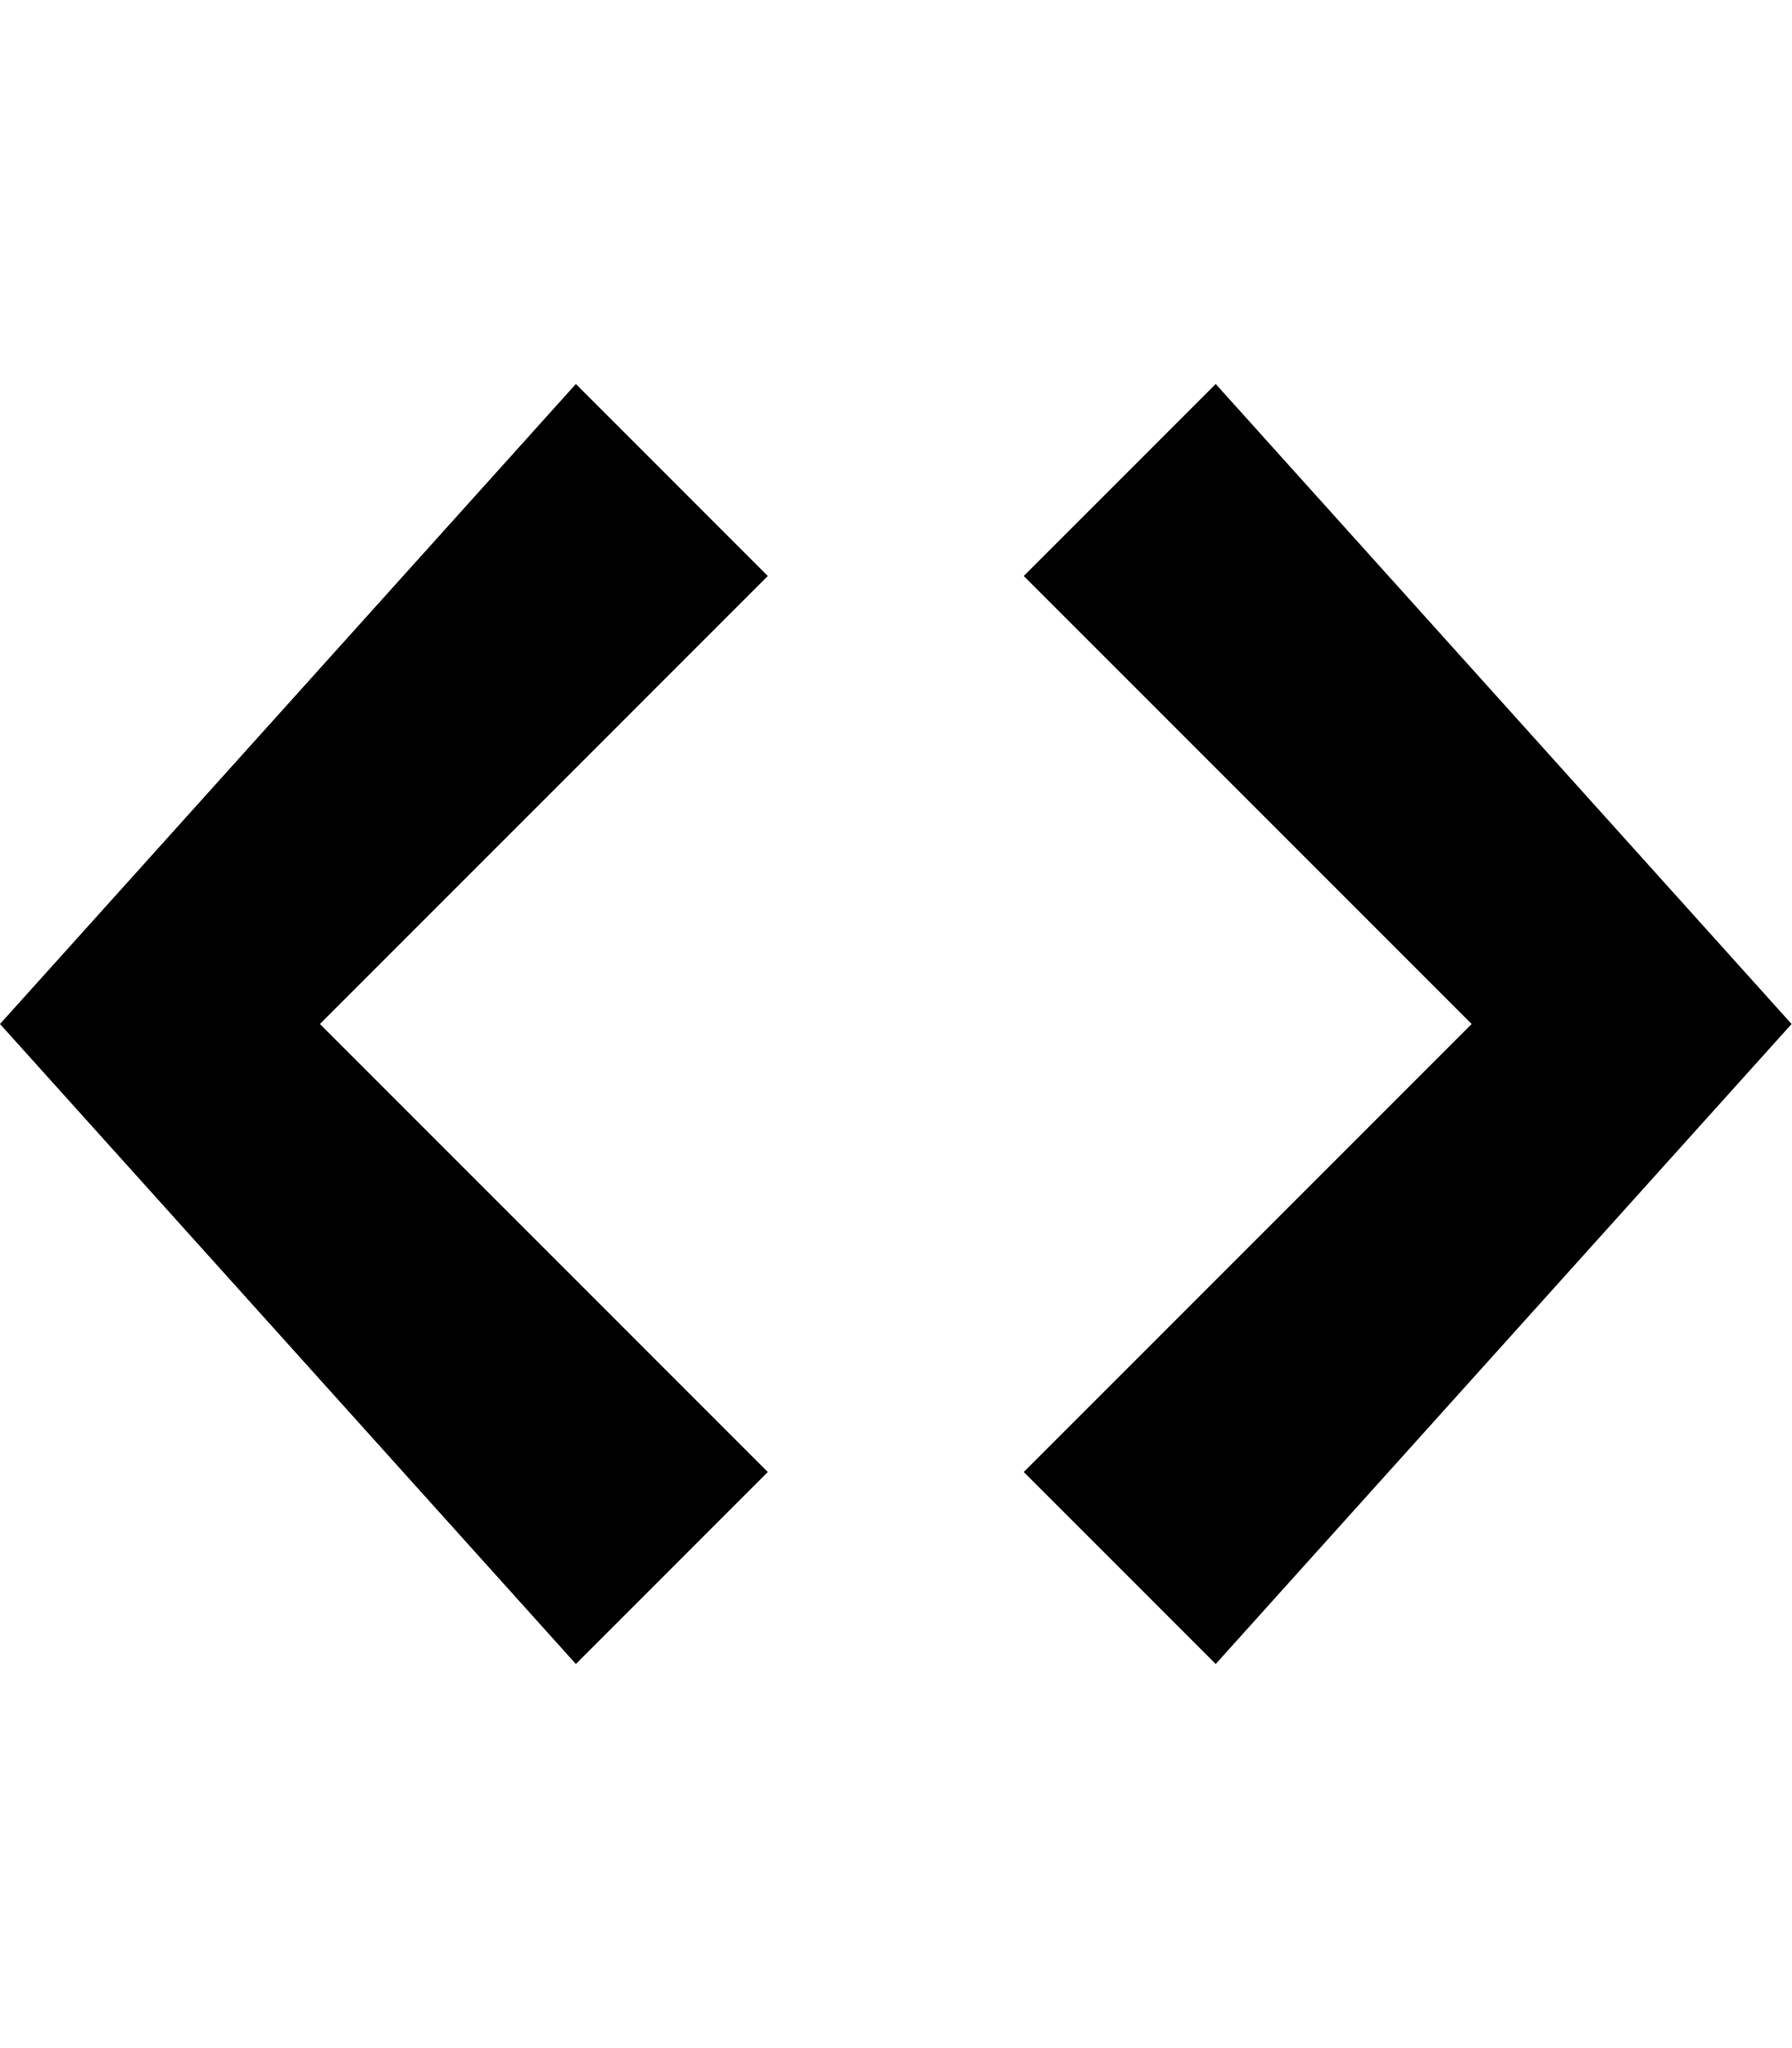
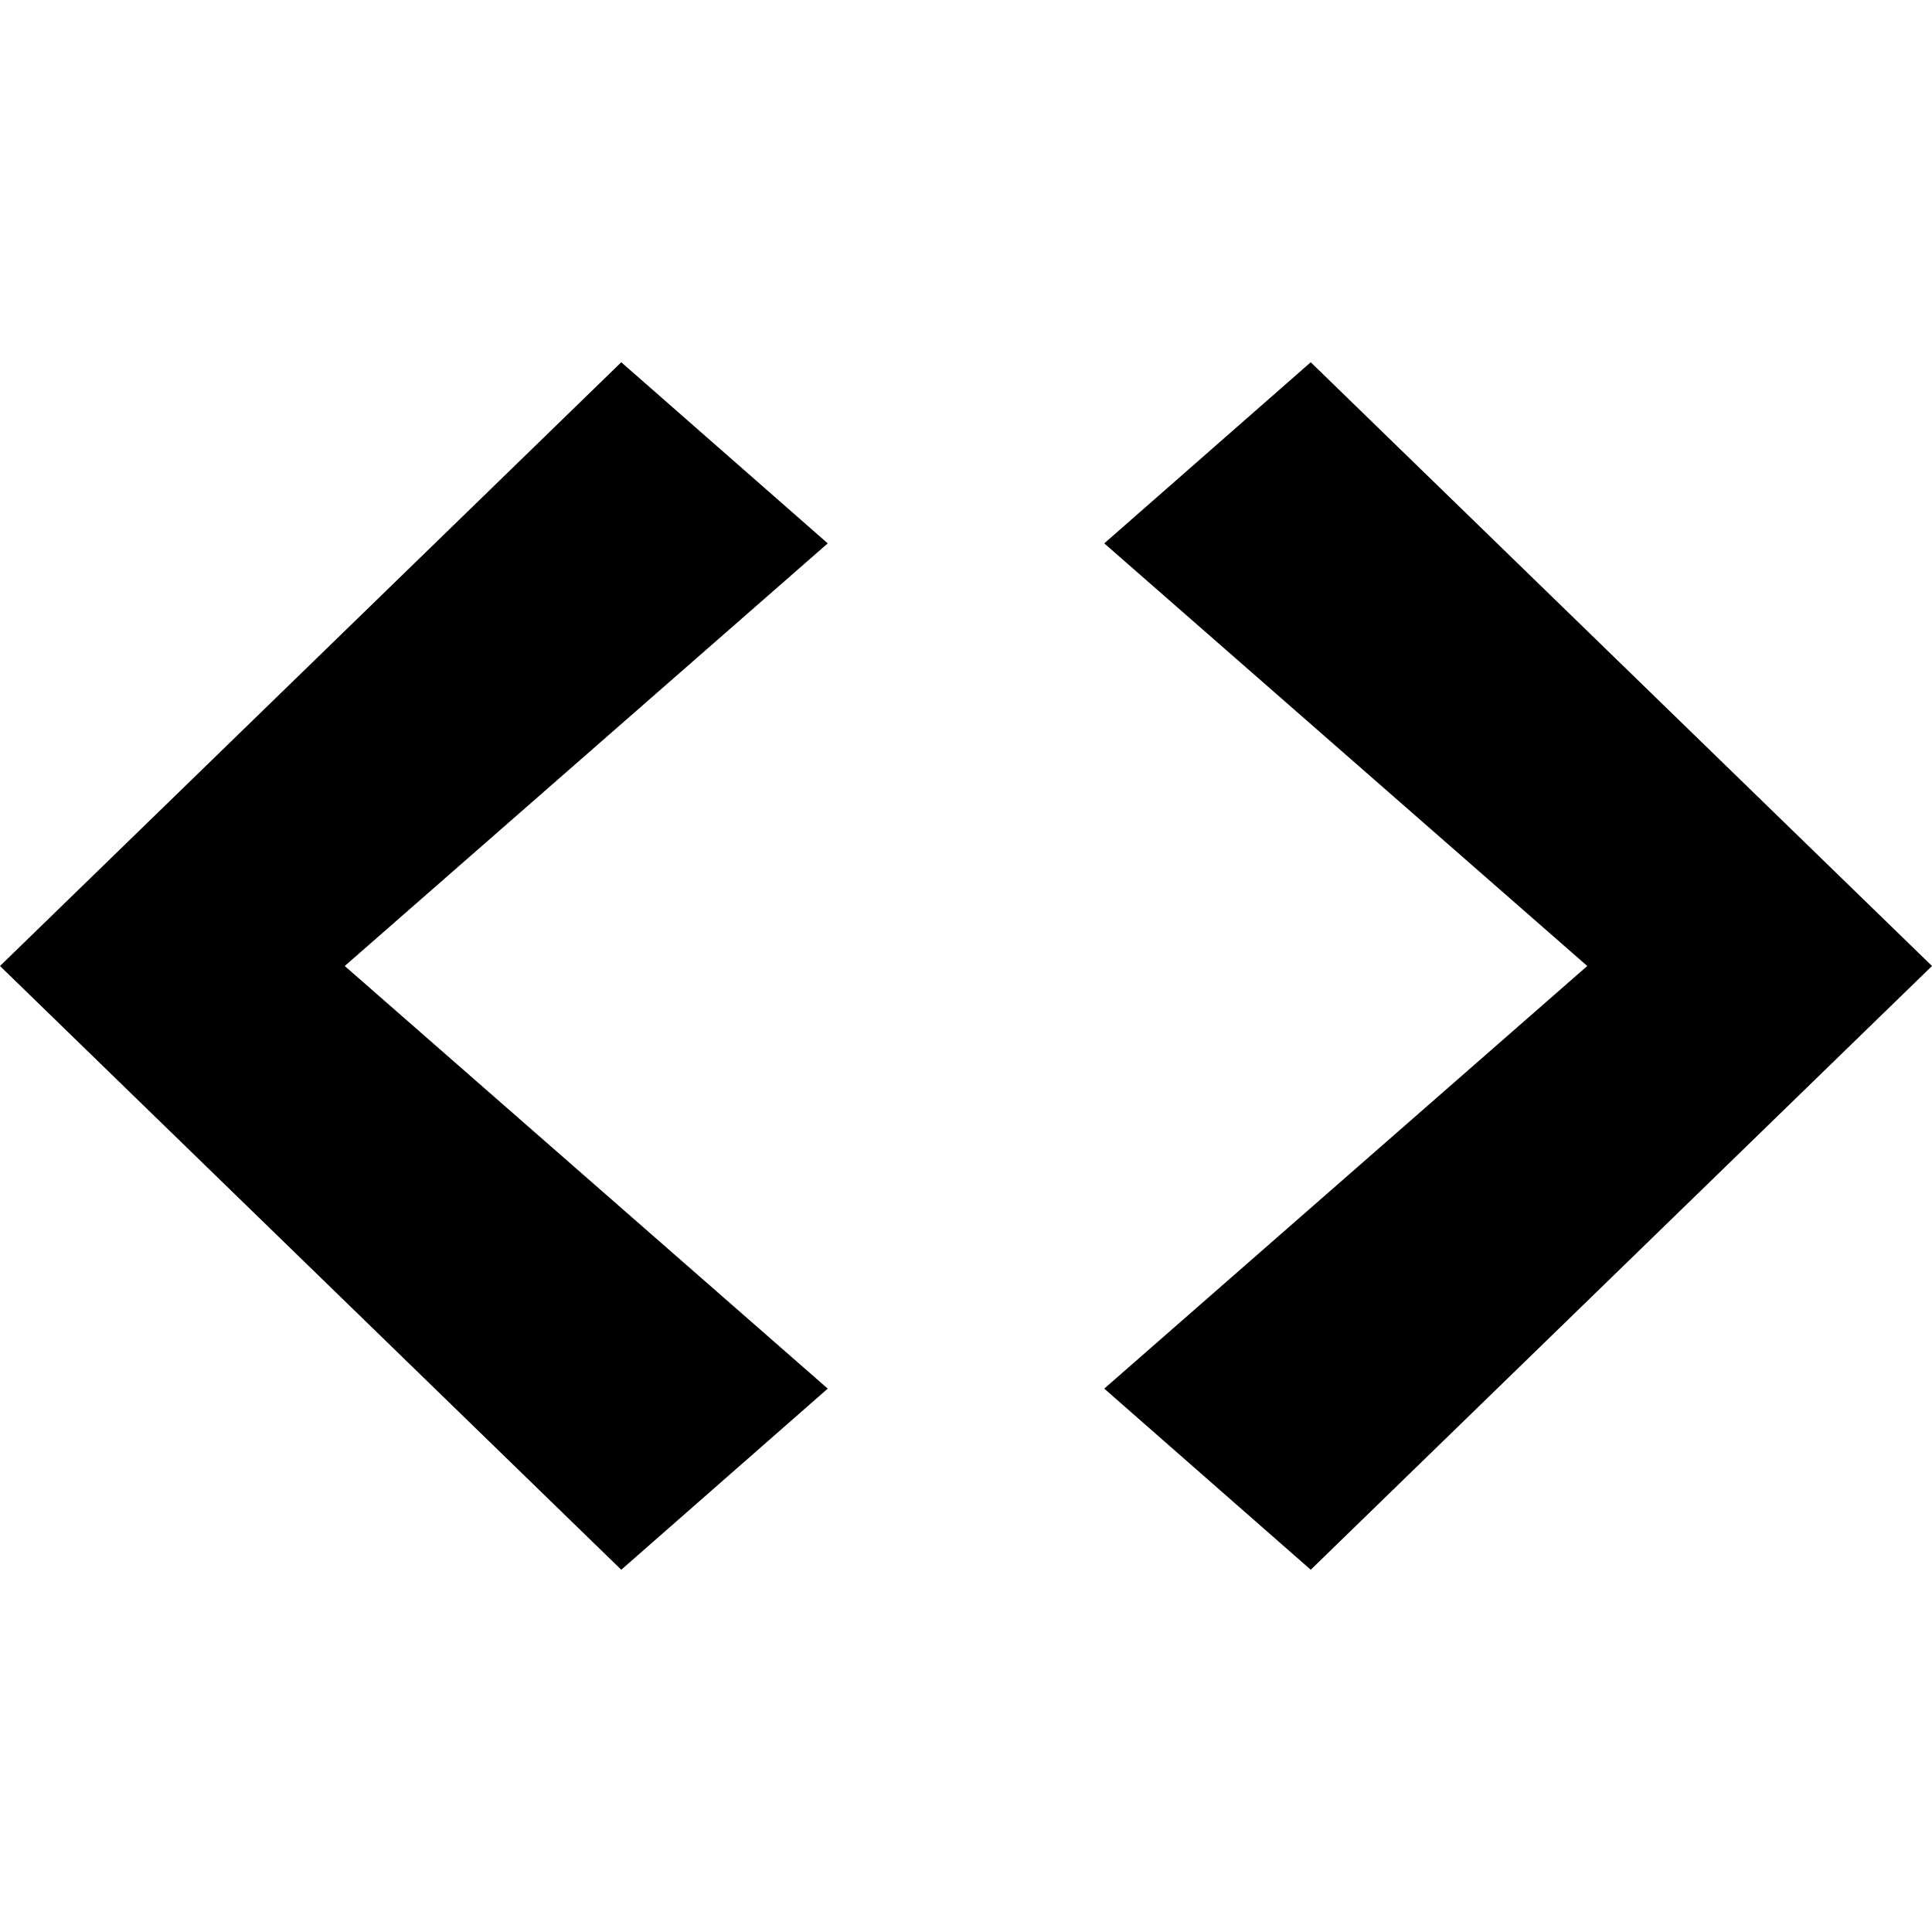
- <svg xmlns="http://www.w3.org/2000/svg" width="14" height="16" viewBox="0 0 14 16">
-   <path fill-rule="evenodd" d="M9.5 3L8 4.5 11.5 8 8 11.5 9.5 13 14 8 9.5 3zm-5 0L0 8l4.5 5L6 11.5 2.5 8 6 4.5 4.5 3z" />
+ <svg xmlns="http://www.w3.org/2000/svg" width="16pt" height="16pt" viewBox="0 0 16 16" version="1.1">
+   <g id="surface1">
+     <path style=" stroke:none;fill-rule:evenodd;fill:rgb(0%,0%,0%);fill-opacity:1;" d="M 10.855 3 L 9.145 4.5 L 13.145 8 L 9.145 11.5 L 10.855 13 L 16 8 Z M 5.145 3 L 0 8 L 5.145 13 L 6.855 11.5 L 2.855 8 L 6.855 4.5 Z M 5.145 3 " />
+   </g>
</svg>
